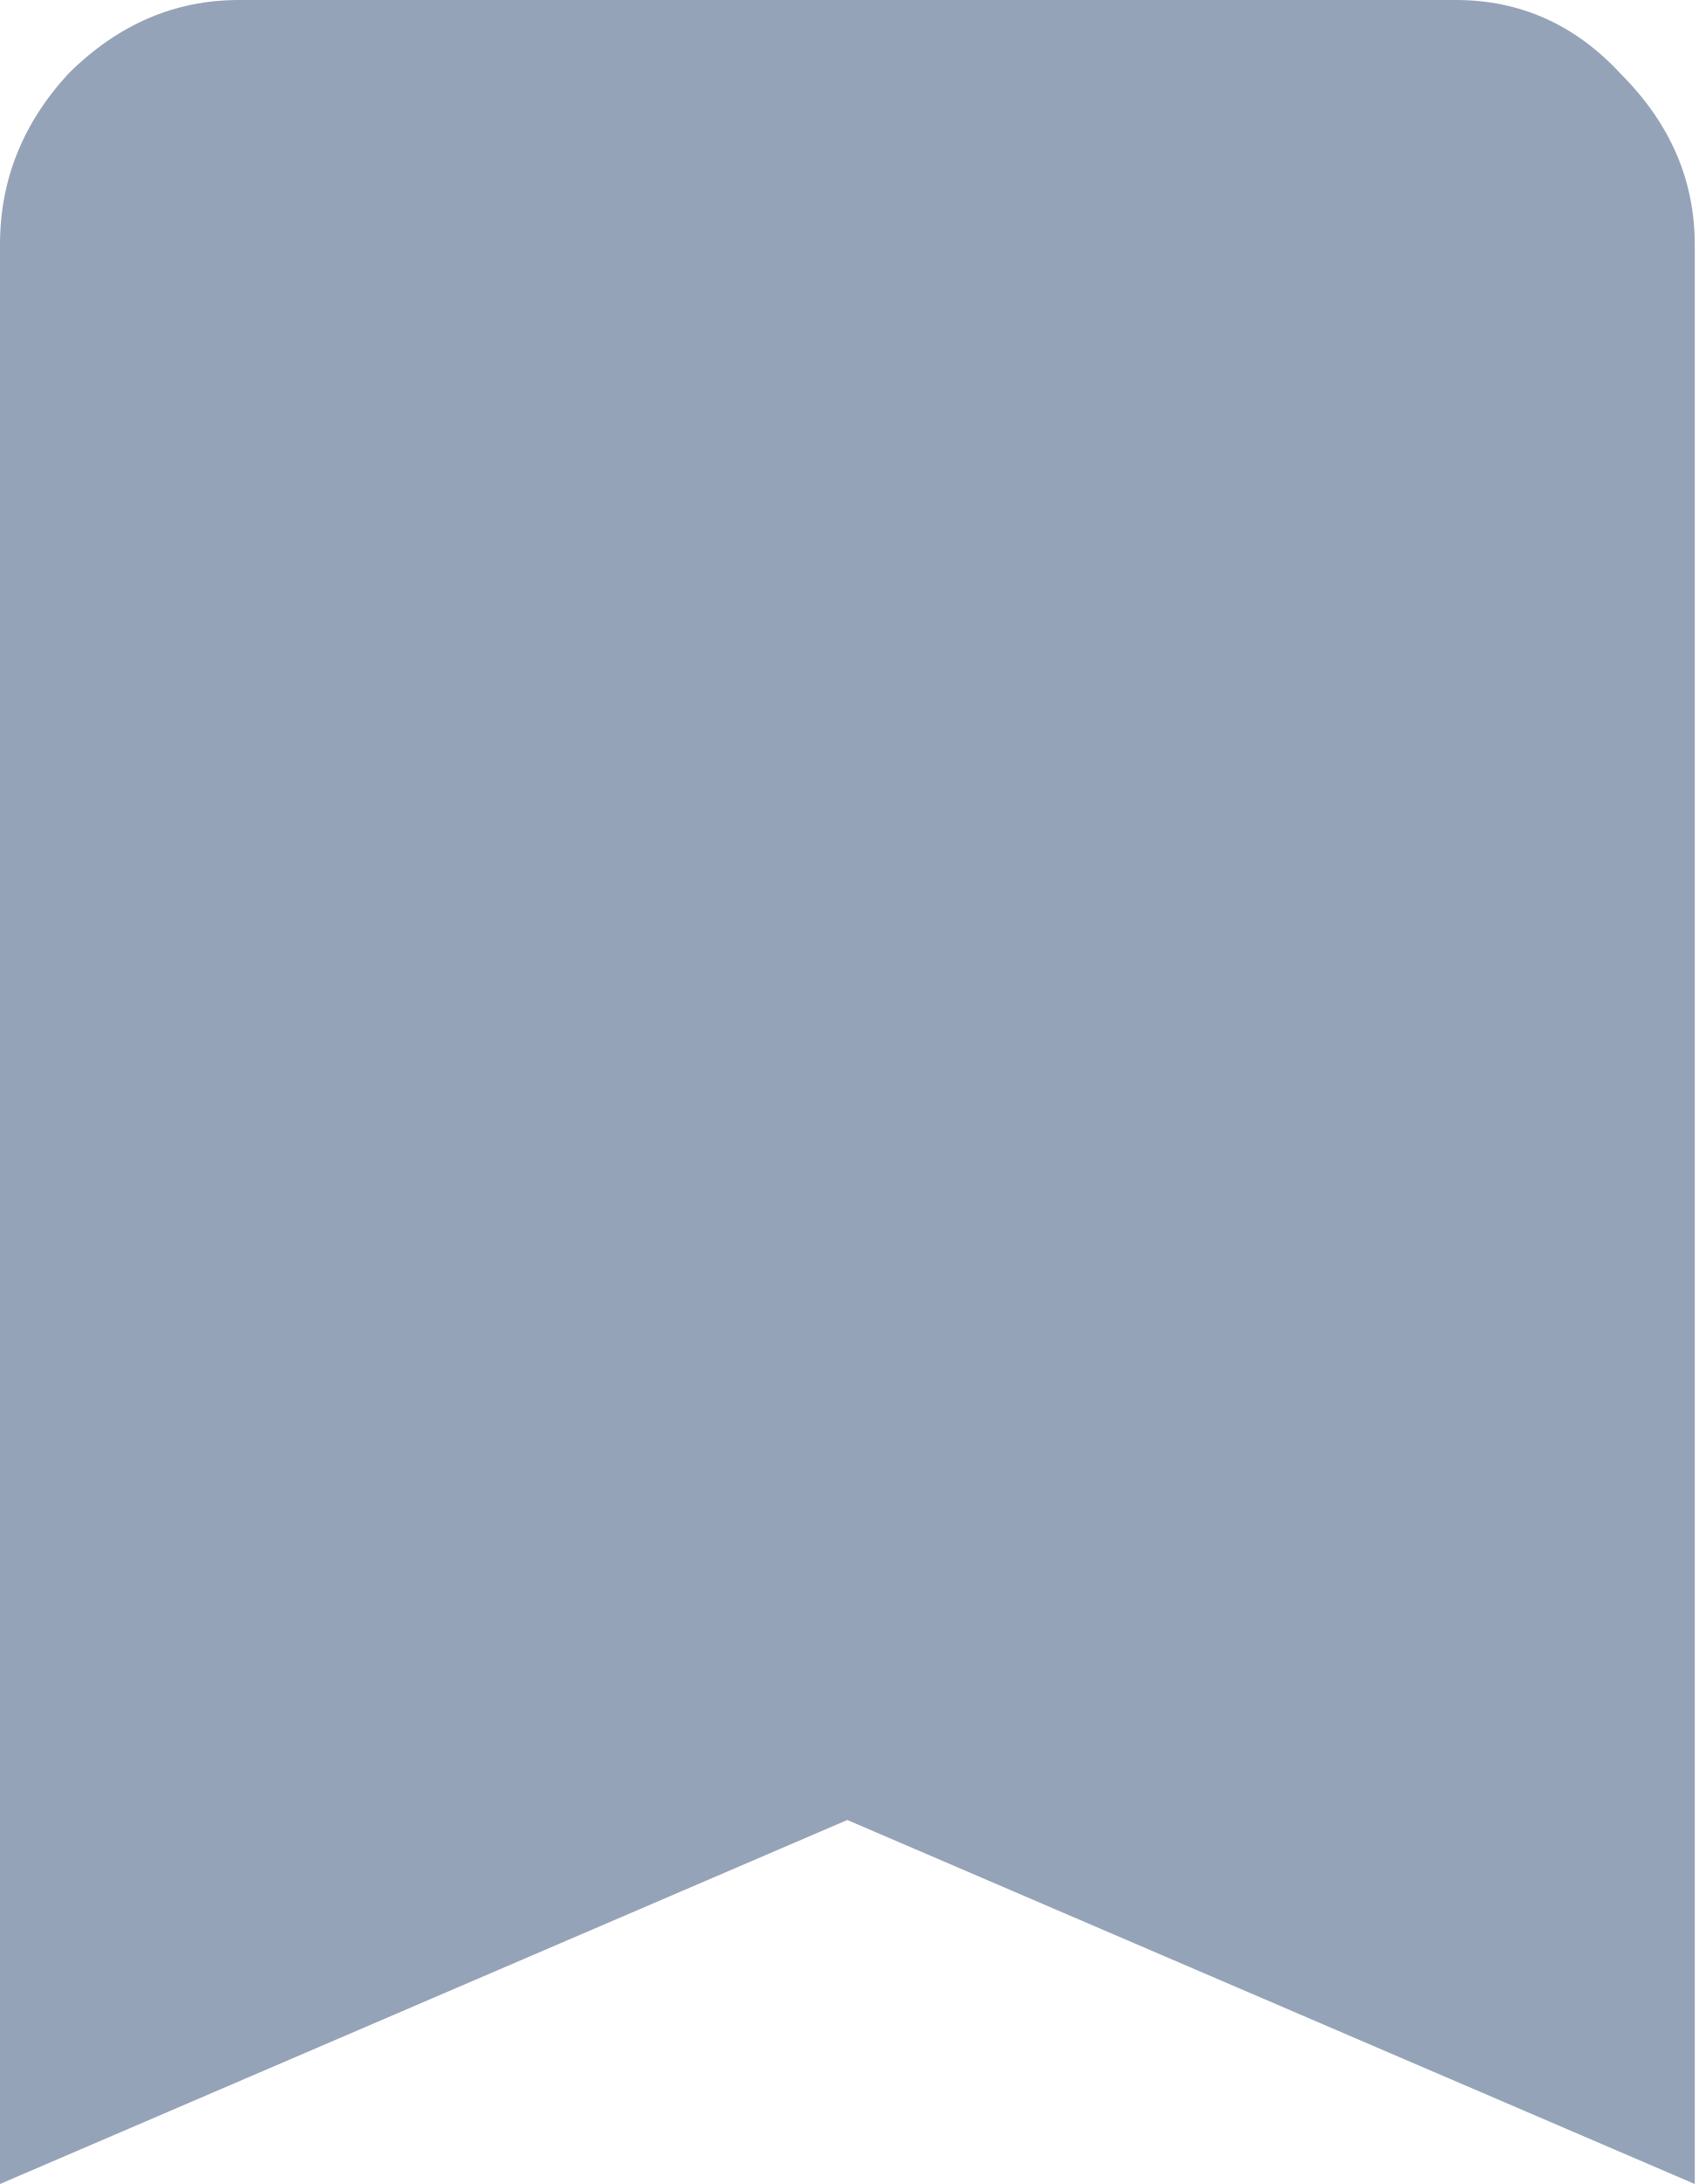
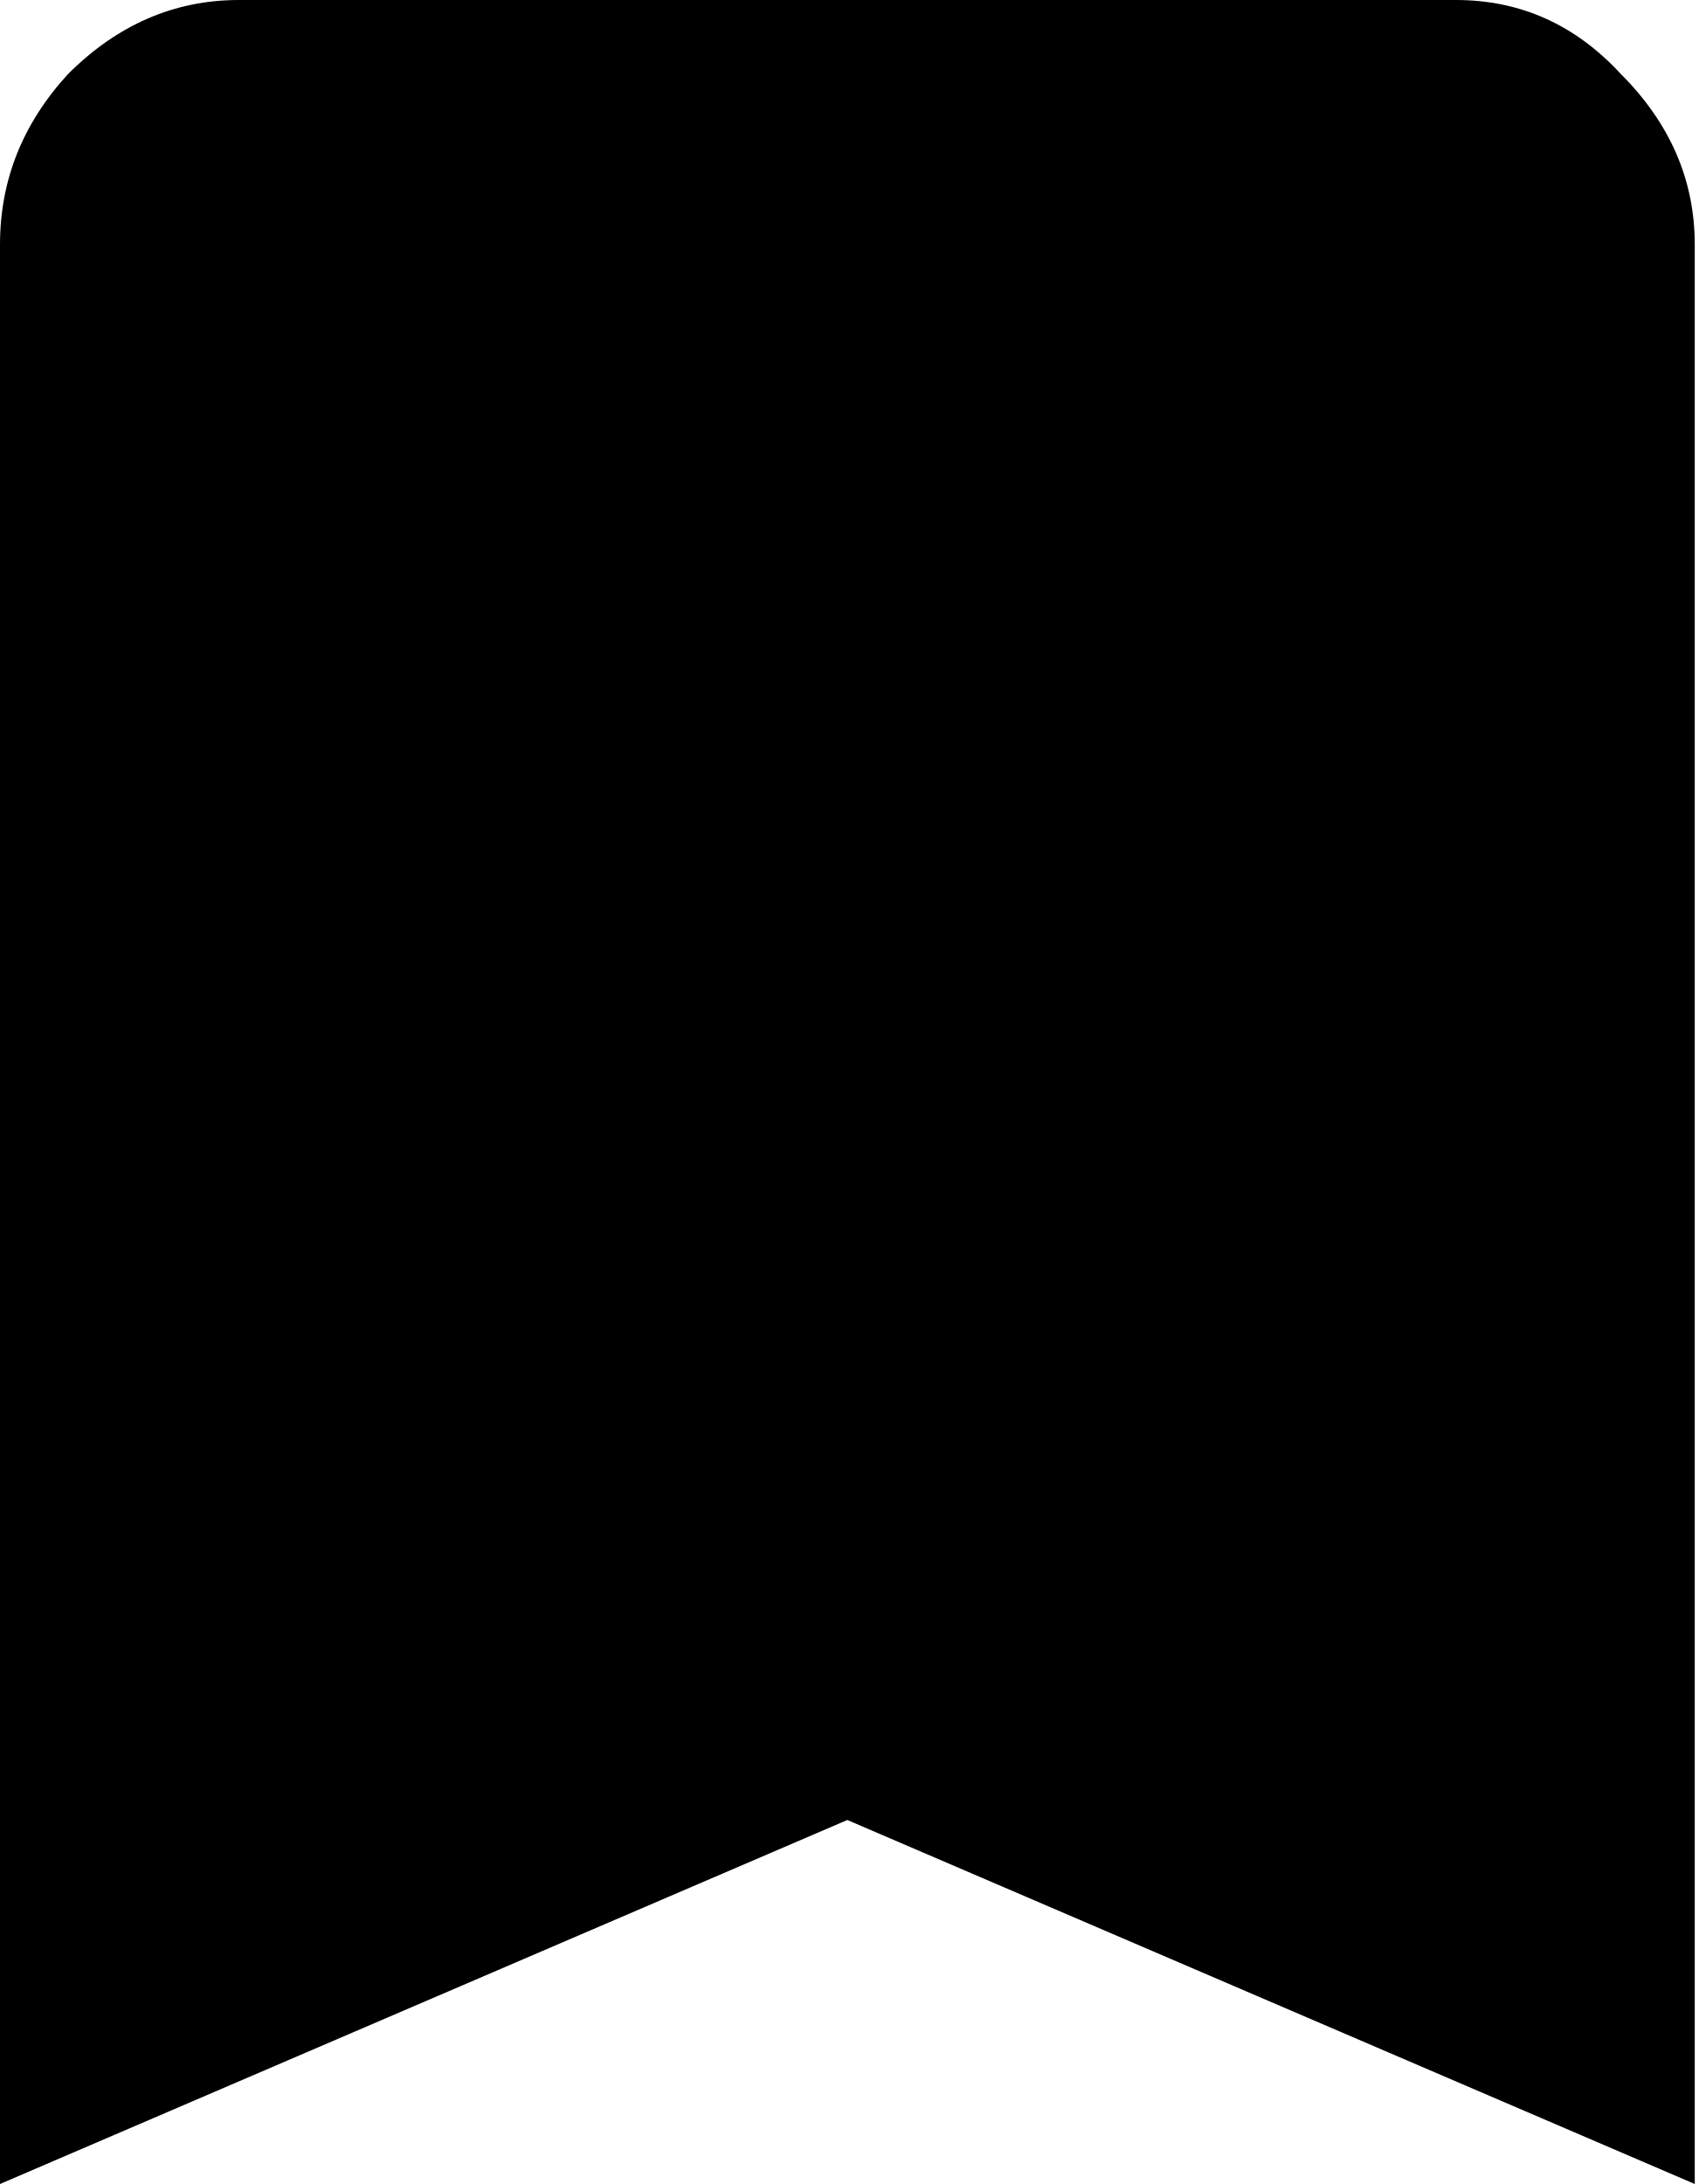
<svg xmlns="http://www.w3.org/2000/svg" width="14" height="18" viewBox="0 0 14 18" fill="none">
-   <path d="M12 0C12.531 0 12.984 0.203 13.359 0.609C13.766 1.016 13.969 1.484 13.969 2.016V18L6.984 15L0 18V2.016C0 1.484 0.188 1.016 0.562 0.609C0.969 0.203 1.438 0 1.969 0H12Z" fill="#94A3B8" />
+   <path d="M12 0C12.531 0 12.984 0.203 13.359 0.609C13.766 1.016 13.969 1.484 13.969 2.016V18L6.984 15L0 18V2.016C0 1.484 0.188 1.016 0.562 0.609C0.969 0.203 1.438 0 1.969 0H12Z" fill="currentColor" />
</svg>
